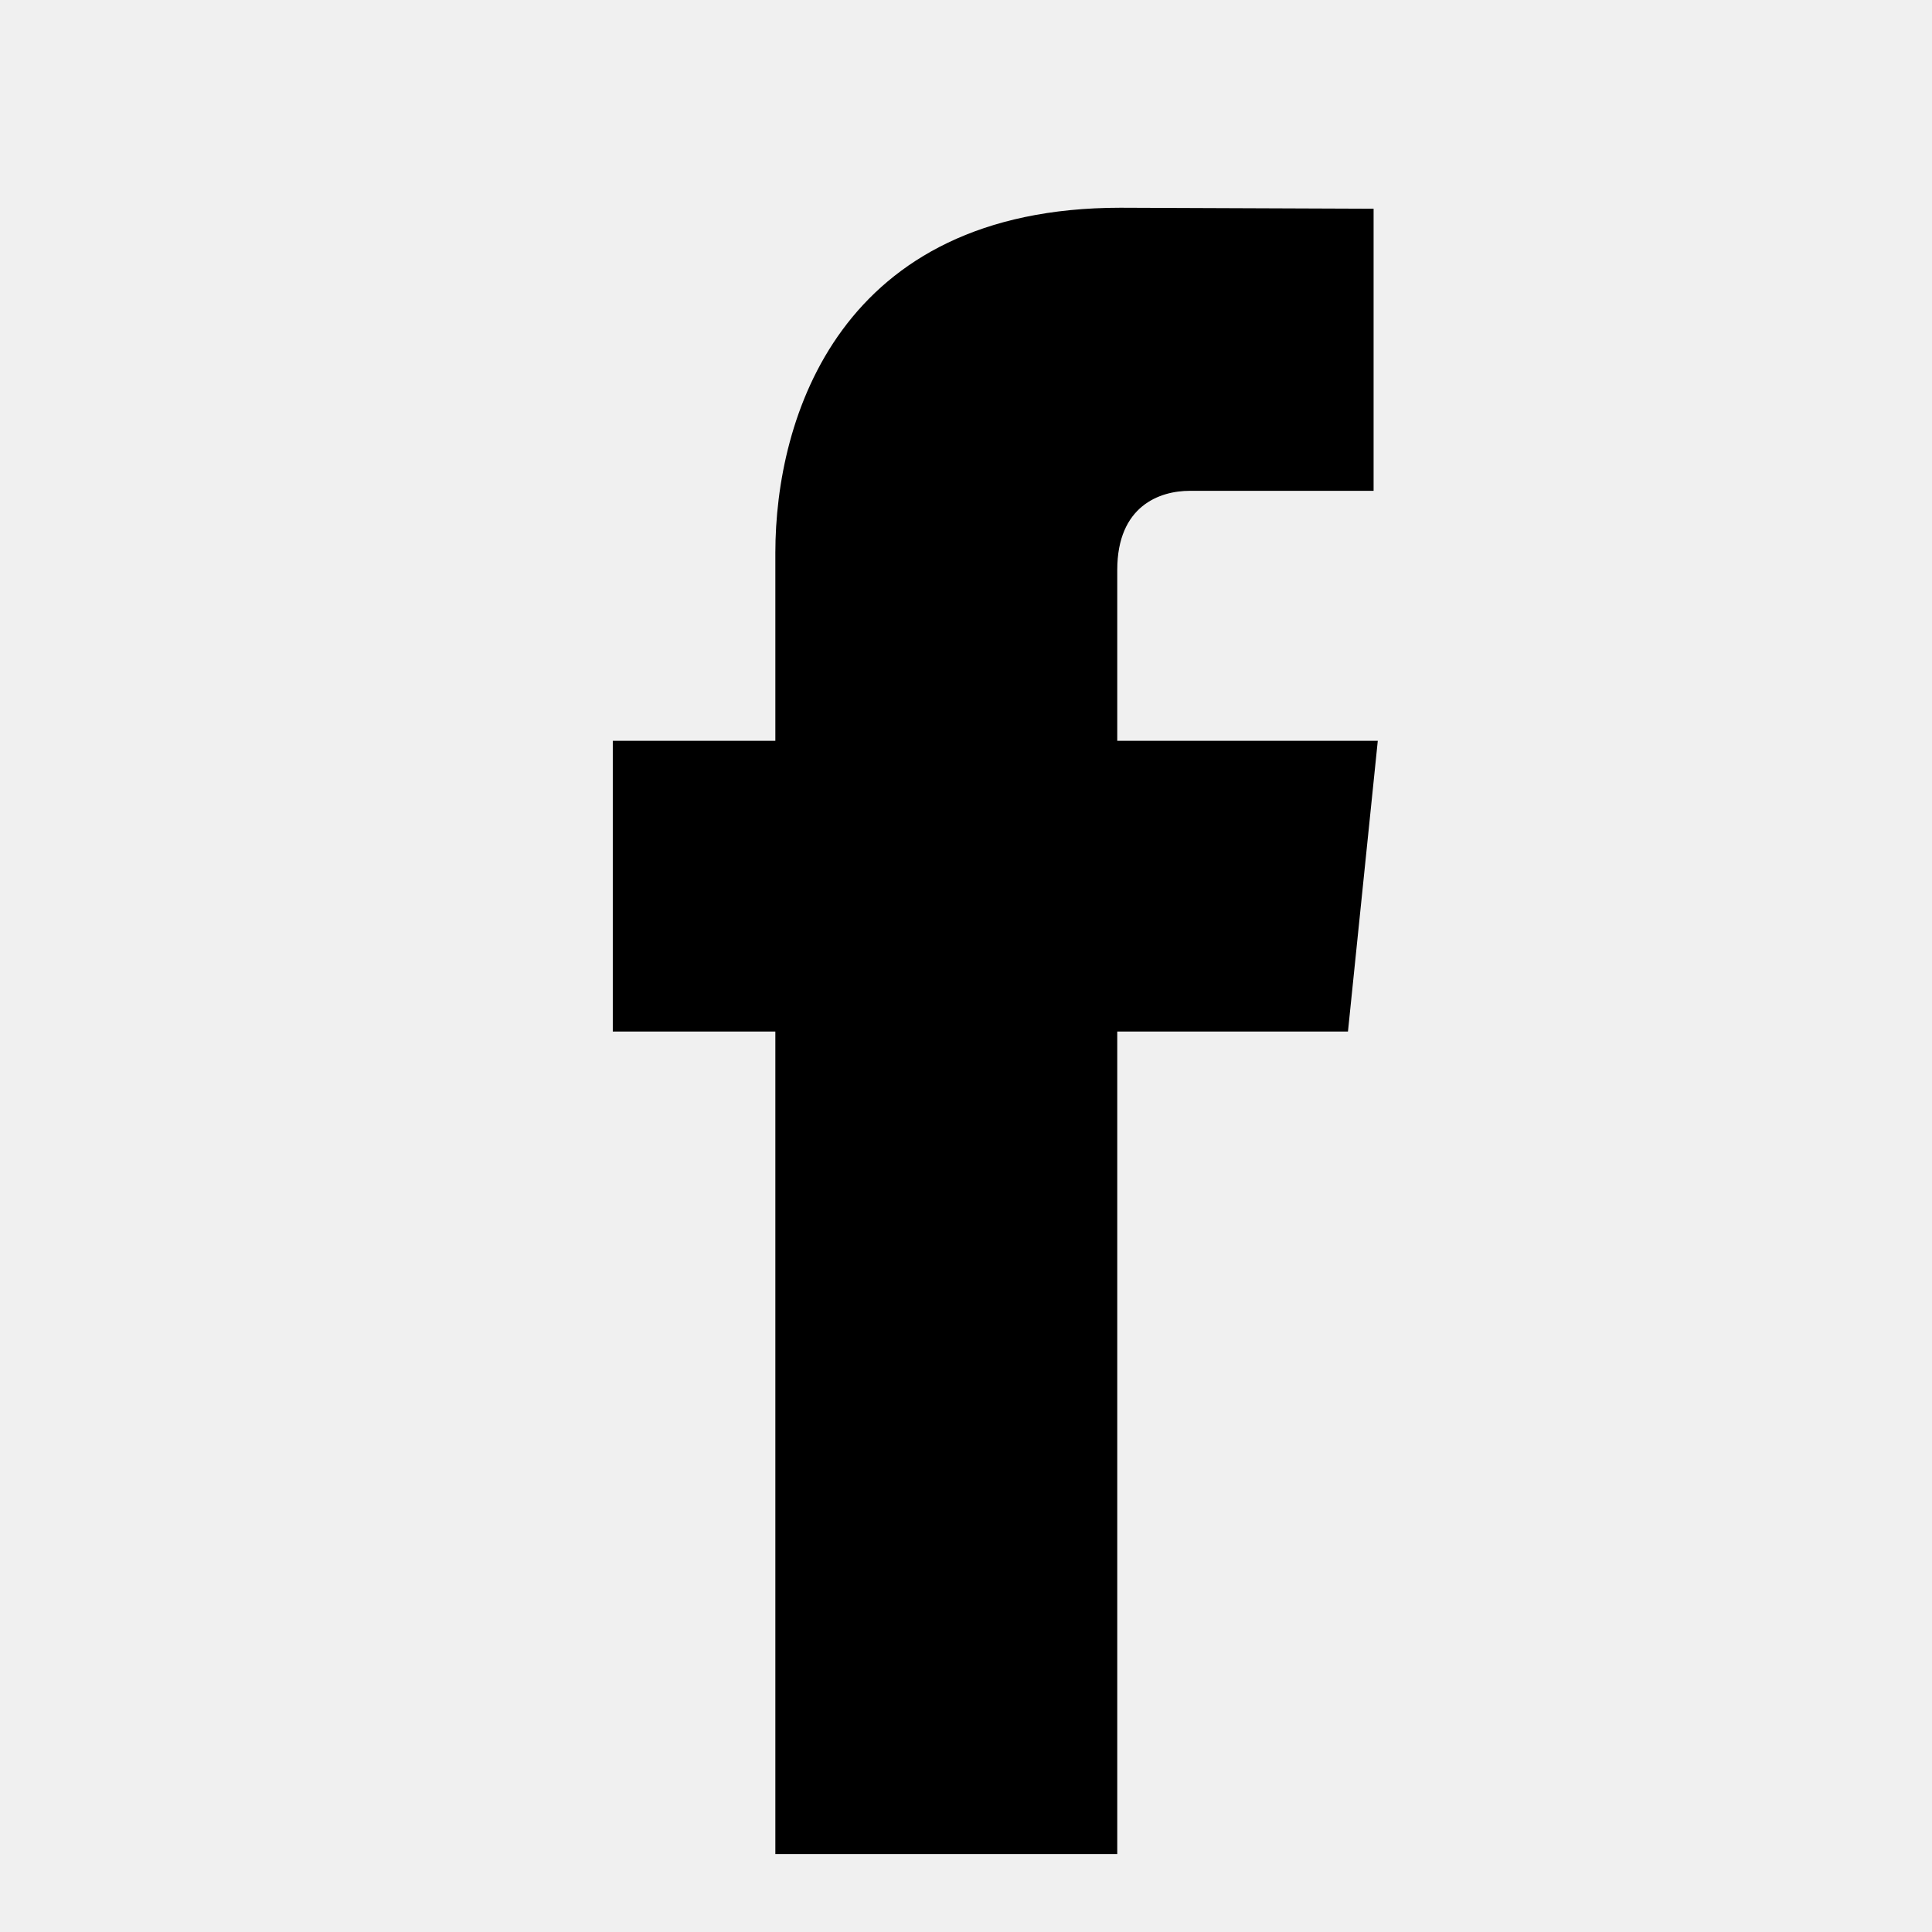
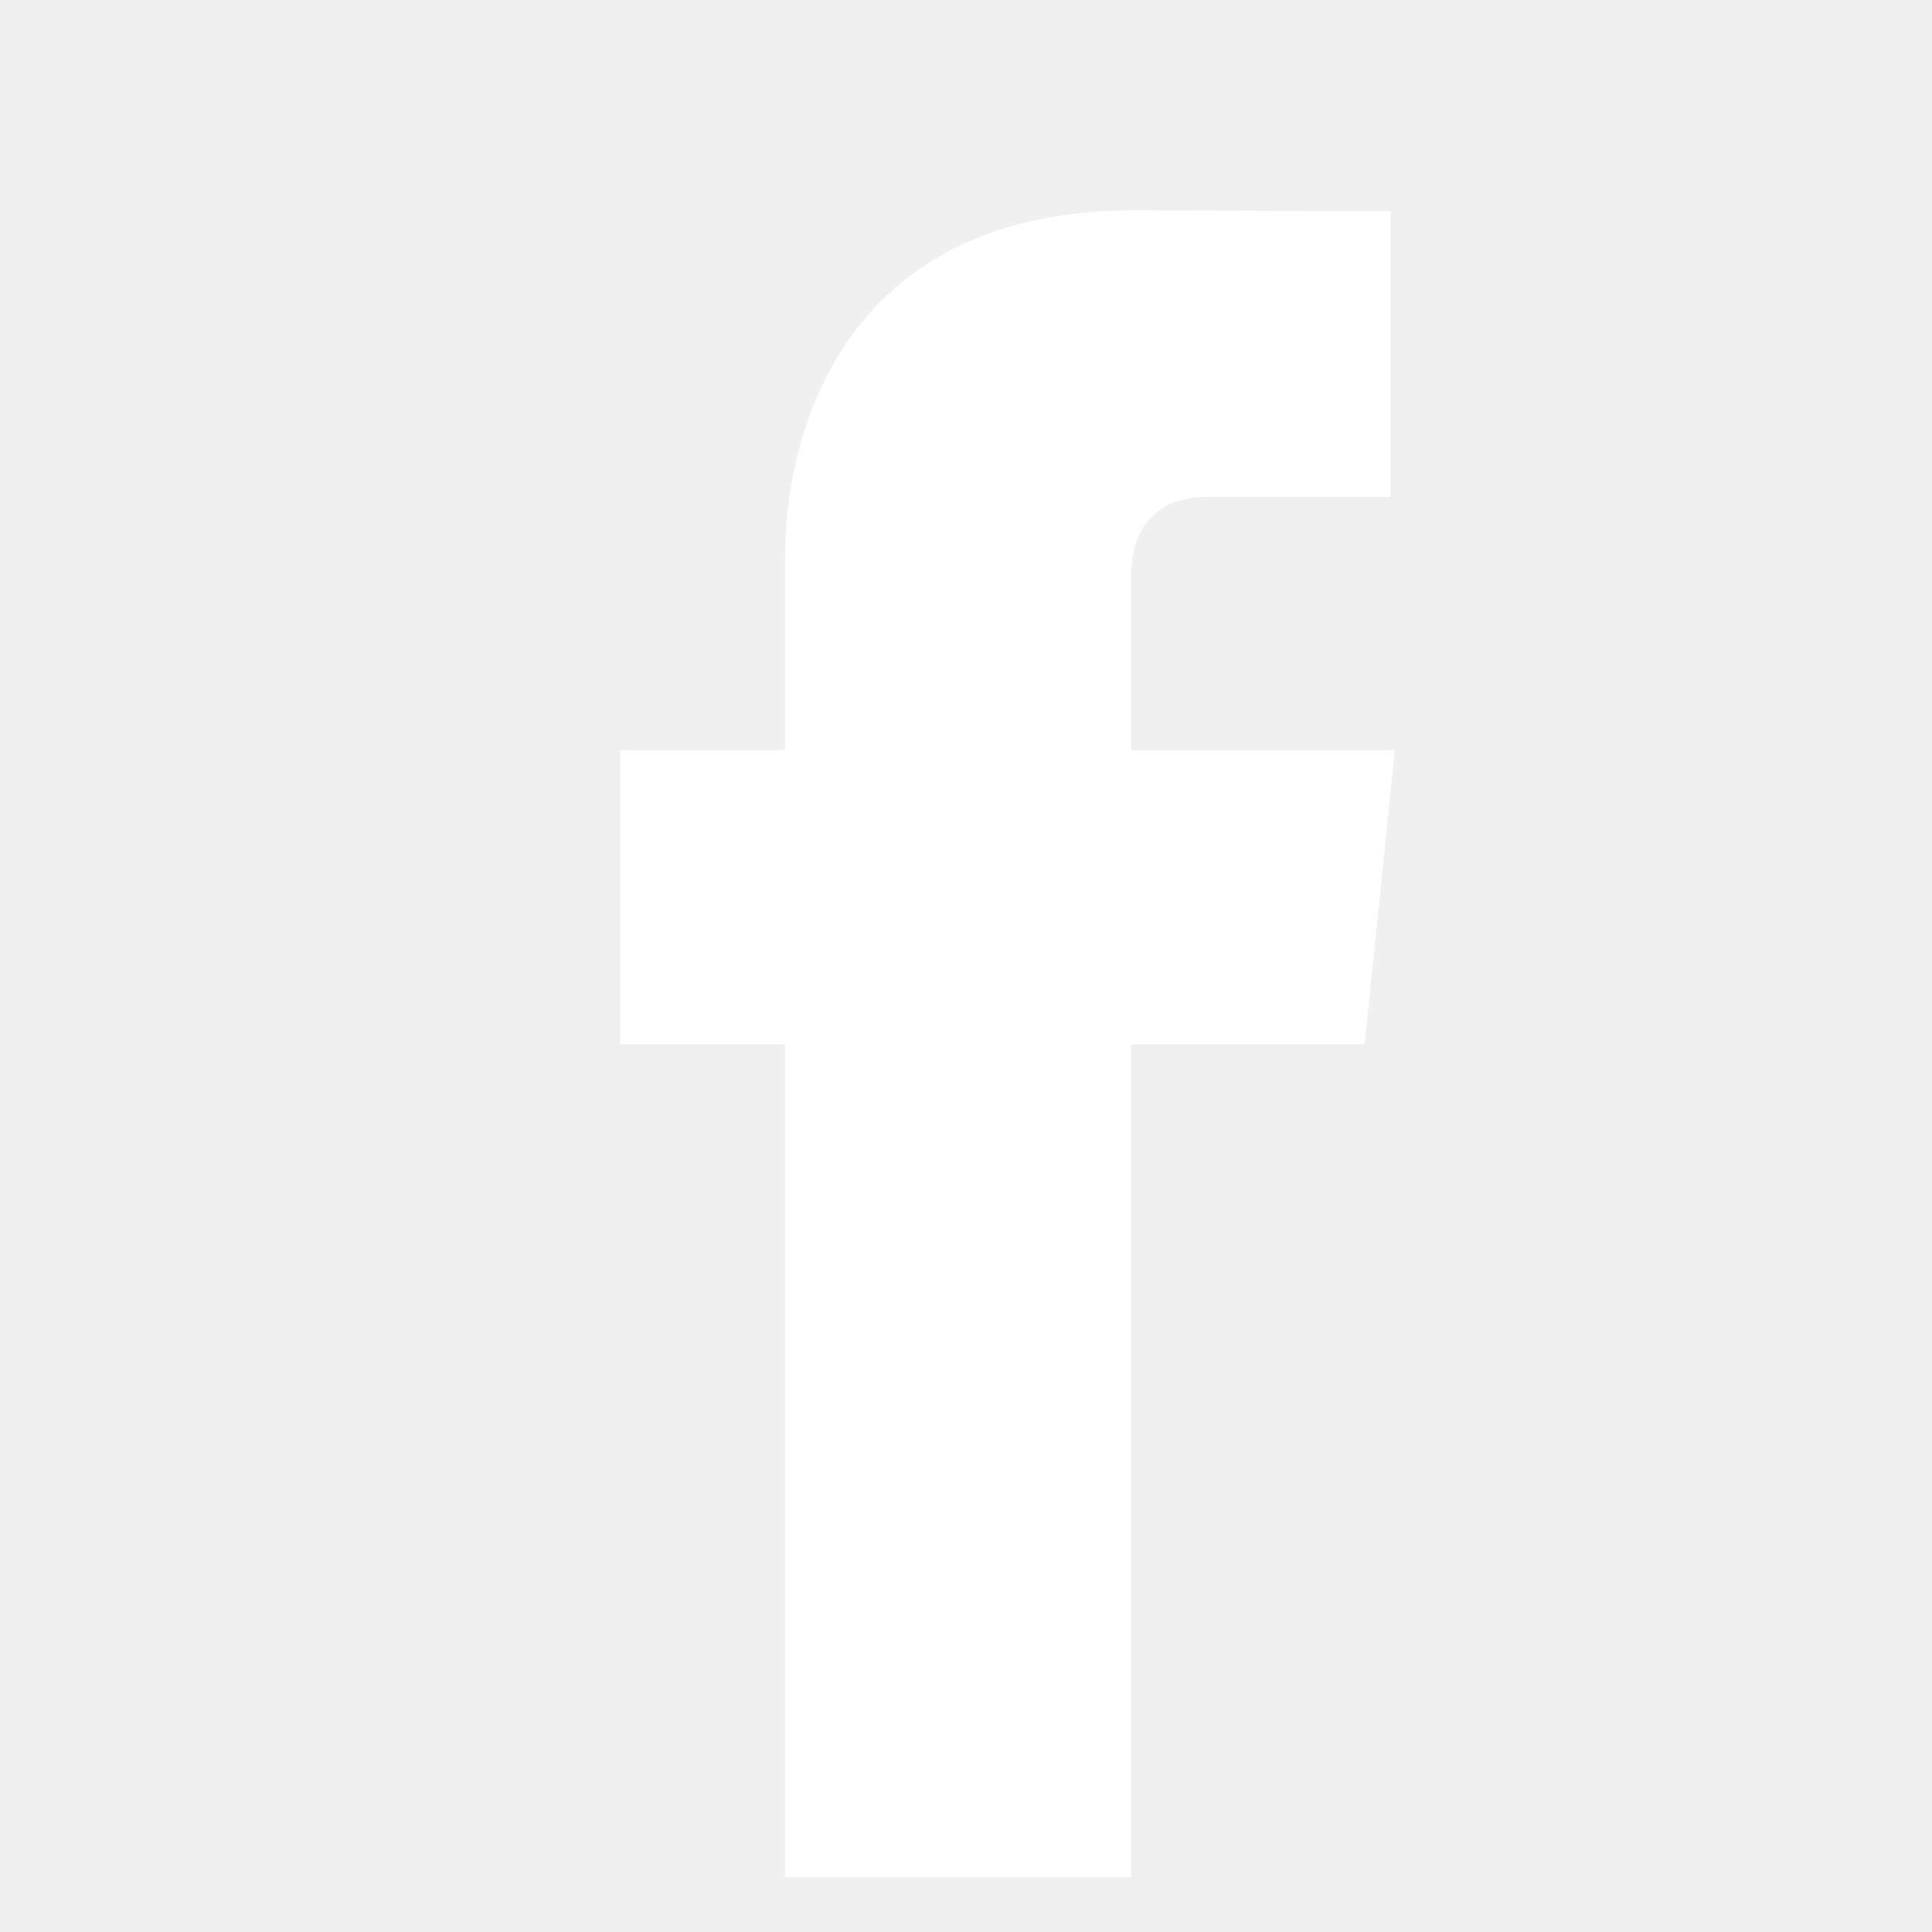
- <svg xmlns="http://www.w3.org/2000/svg" enable-background="new 0 0 56.693 56.693" height="56.693px" id="Layer_1" version="1.1" viewBox="0 0 56.693 56.693" width="56.693px" xml:space="preserve">
+ <svg xmlns="http://www.w3.org/2000/svg" enable-background="new 0 0 56.693 56.693" height="56.693px" id="Layer_1" version="1.1" viewBox="0 0 56 56" width="56.693px" xml:space="preserve" fill="white">
  <path d="M40.43,21.739h-7.645v-5.014c0-1.883,1.248-2.322,2.127-2.322c0.877,0,5.395,0,5.395,0V6.125l-7.43-0.029  c-8.248,0-10.125,6.174-10.125,10.125v5.518h-4.77v8.53h4.77c0,10.947,0,24.137,0,24.137h10.033c0,0,0-13.32,0-24.137h6.77  L40.43,21.739z" />
</svg>
